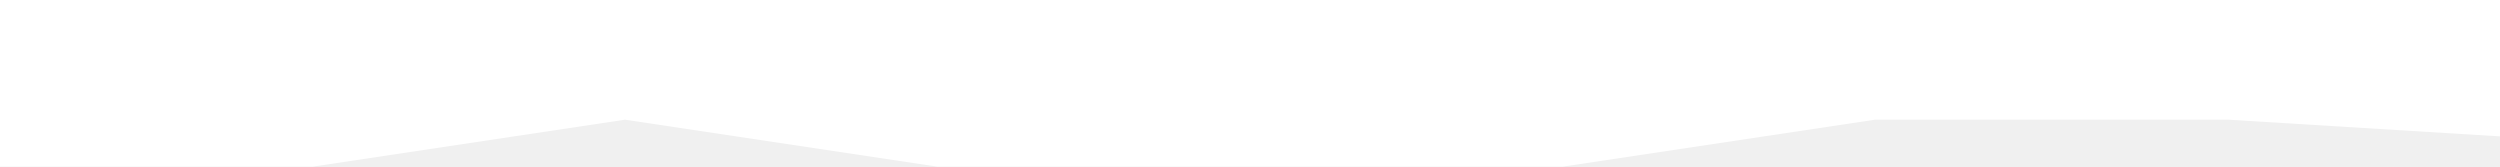
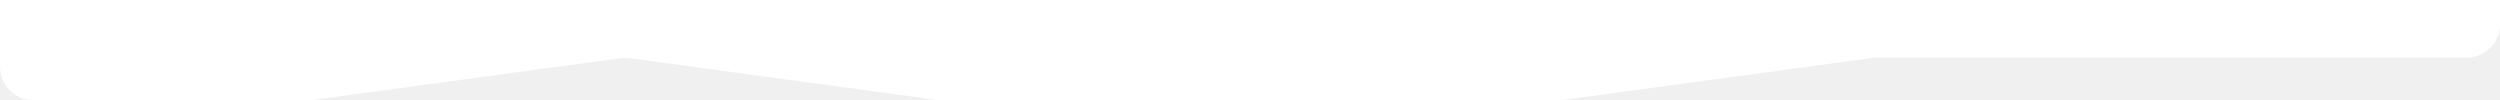
- <svg xmlns="http://www.w3.org/2000/svg" width="300" height="20" viewBox="0 0 300 20" fill="none">
-   <path d="M300 0H0V20H37.5L75 14.362L112.5 20H148.026H187.5L225 14.362H267.434L300 16.362V0Z" fill="white" />
+ <svg xmlns="http://www.w3.org/2000/svg" width="300" height="12" viewBox="0 0 300 12" fill="none">
+   <path d="M300 0H0V8C0 10.209 1.791 12 4 12H37.5L74.416 6.987C74.803 6.934 75.197 6.934 75.584 6.987L112.5 12H148.026H187.5L225 6.907H267.434H296C298.209 6.907 300 5.117 300 2.907V0Z" fill="white" />
</svg>
